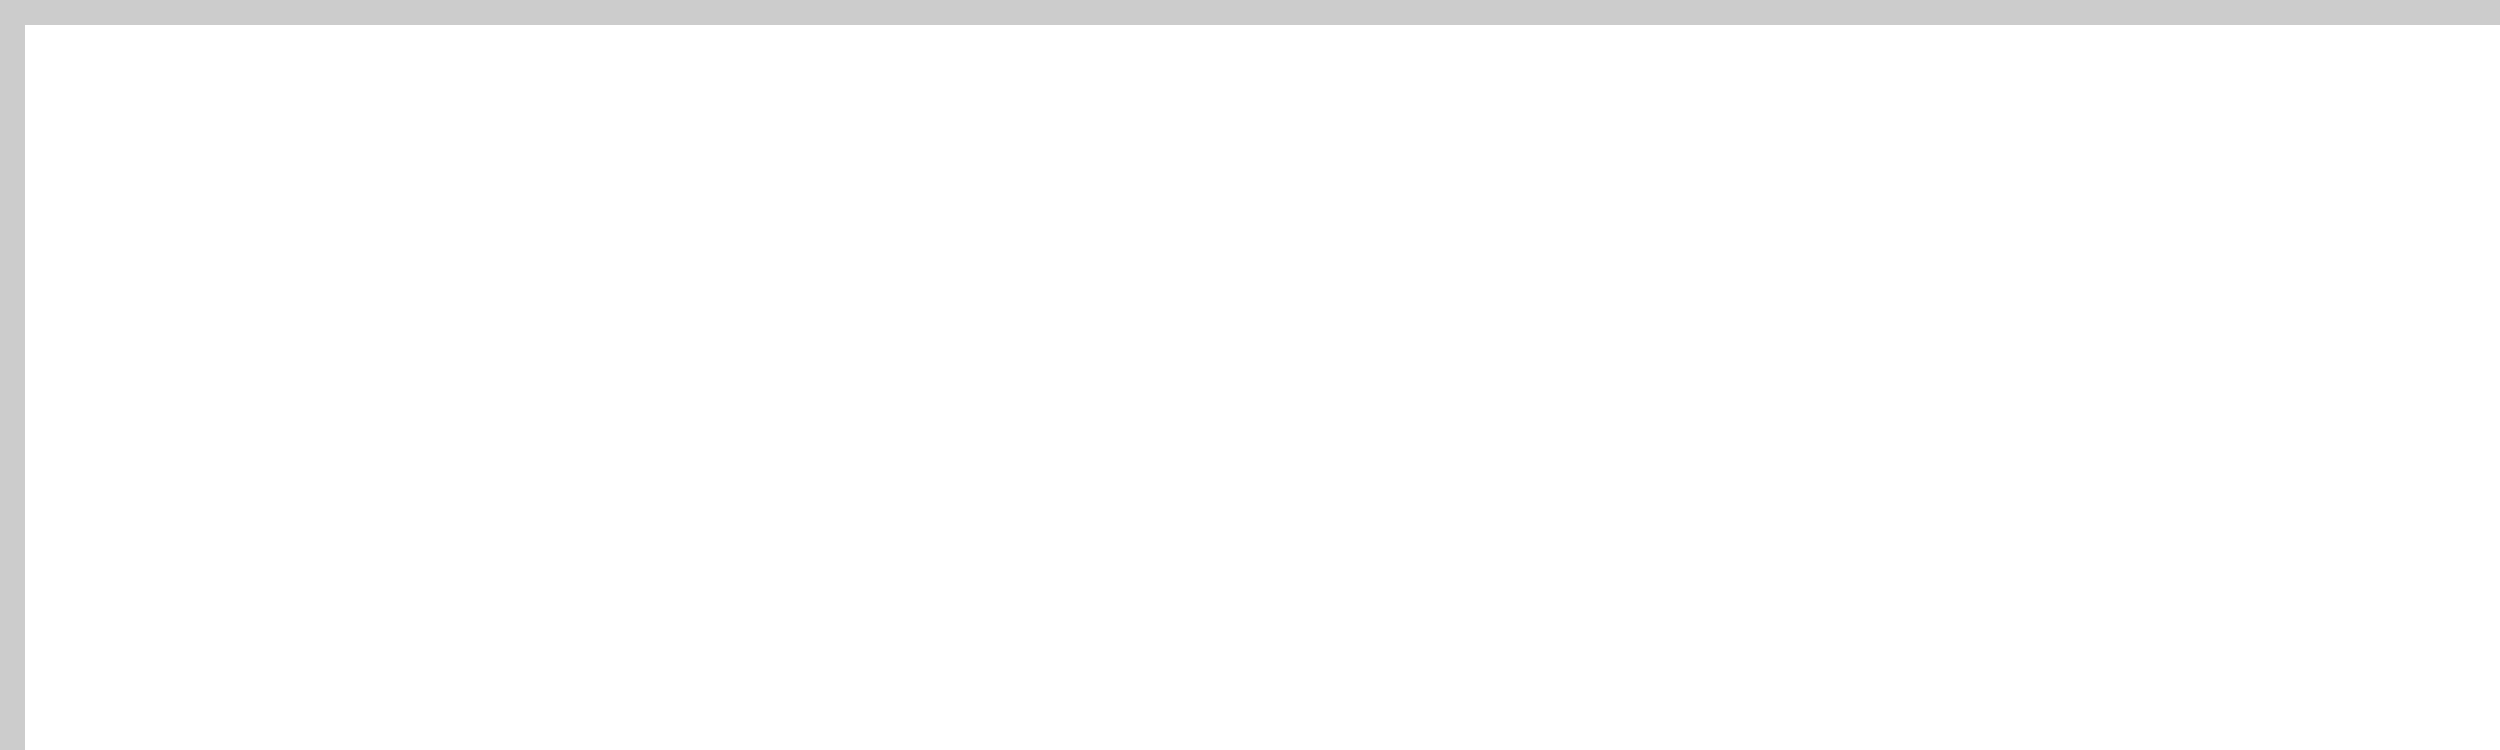
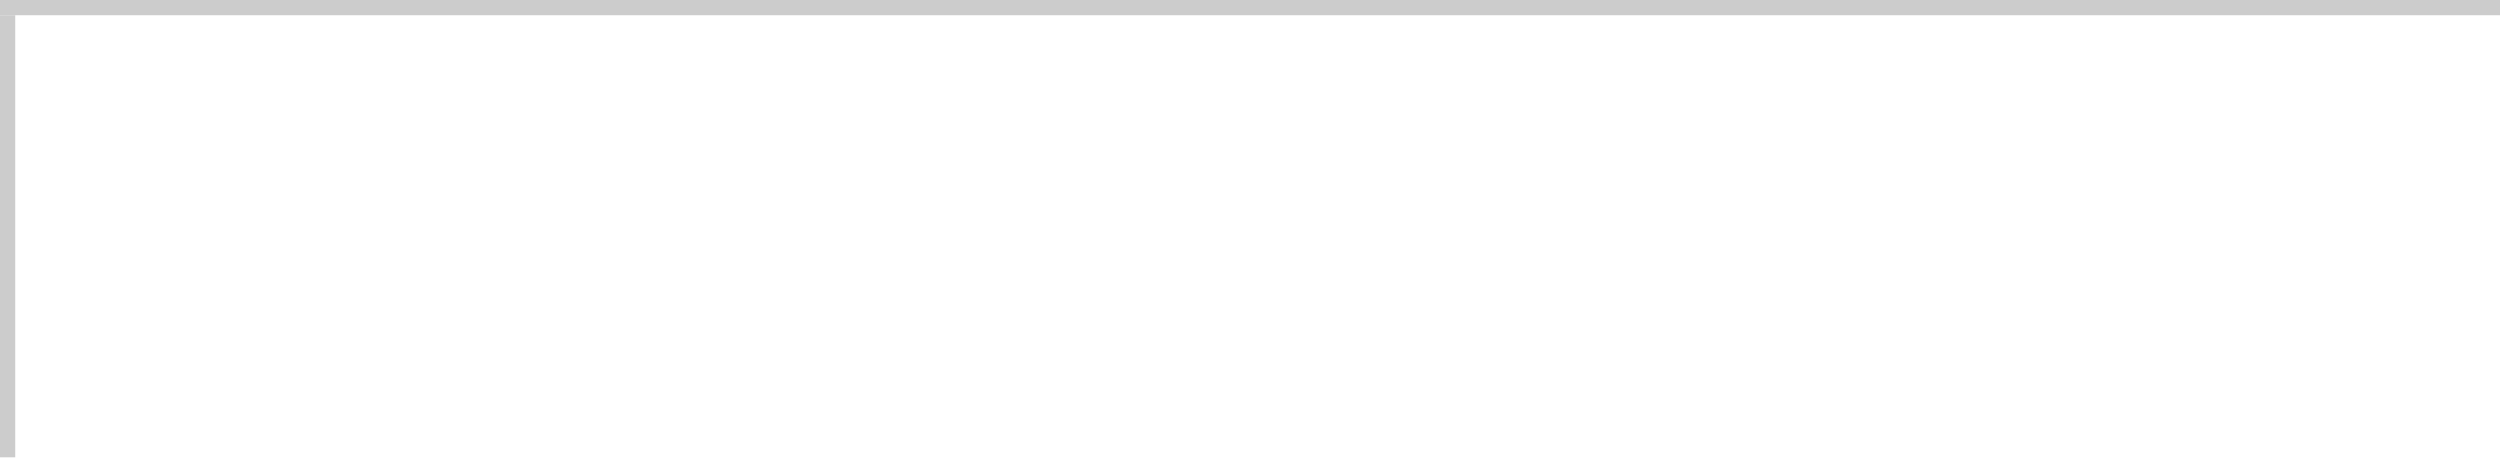
- <svg xmlns="http://www.w3.org/2000/svg" version="1.1" width="100px" height="30px" viewBox="882 90 100 30">
-   <path d="M 1 1  L 100 1  L 100 30  L 1 30  L 1 1  Z " fill-rule="nonzero" fill="rgba(255, 255, 255, 1)" stroke="none" transform="matrix(1 0 0 1 882 90 )" class="fill" />
-   <path d="M 0.5 1  L 0.5 30  " stroke-width="1" stroke-dasharray="0" stroke="rgba(204, 204, 204, 1)" fill="none" transform="matrix(1 0 0 1 882 90 )" class="stroke" />
-   <path d="M 0 0.5  L 100 0.5  " stroke-width="1" stroke-dasharray="0" stroke="rgba(204, 204, 204, 1)" fill="none" transform="matrix(1 0 0 1 882 90 )" class="stroke" />
+ <svg xmlns="http://www.w3.org/2000/svg" version="1.1" width="164px" height="30px" viewBox="550 30 164 30">
+   <path d="M 1 1  L 164 1  L 164 30  L 1 30  L 1 1  Z " fill-rule="nonzero" fill="rgba(255, 255, 255, 1)" stroke="none" transform="matrix(1 0 0 1 550 30 )" class="fill" />
+   <path d="M 0.5 1  L 0.5 30  " stroke-width="1" stroke-dasharray="0" stroke="rgba(204, 204, 204, 1)" fill="none" transform="matrix(1 0 0 1 550 30 )" class="stroke" />
+   <path d="M 0 0.5  L 164 0.5  " stroke-width="1" stroke-dasharray="0" stroke="rgba(204, 204, 204, 1)" fill="none" transform="matrix(1 0 0 1 550 30 )" class="stroke" />
</svg>
